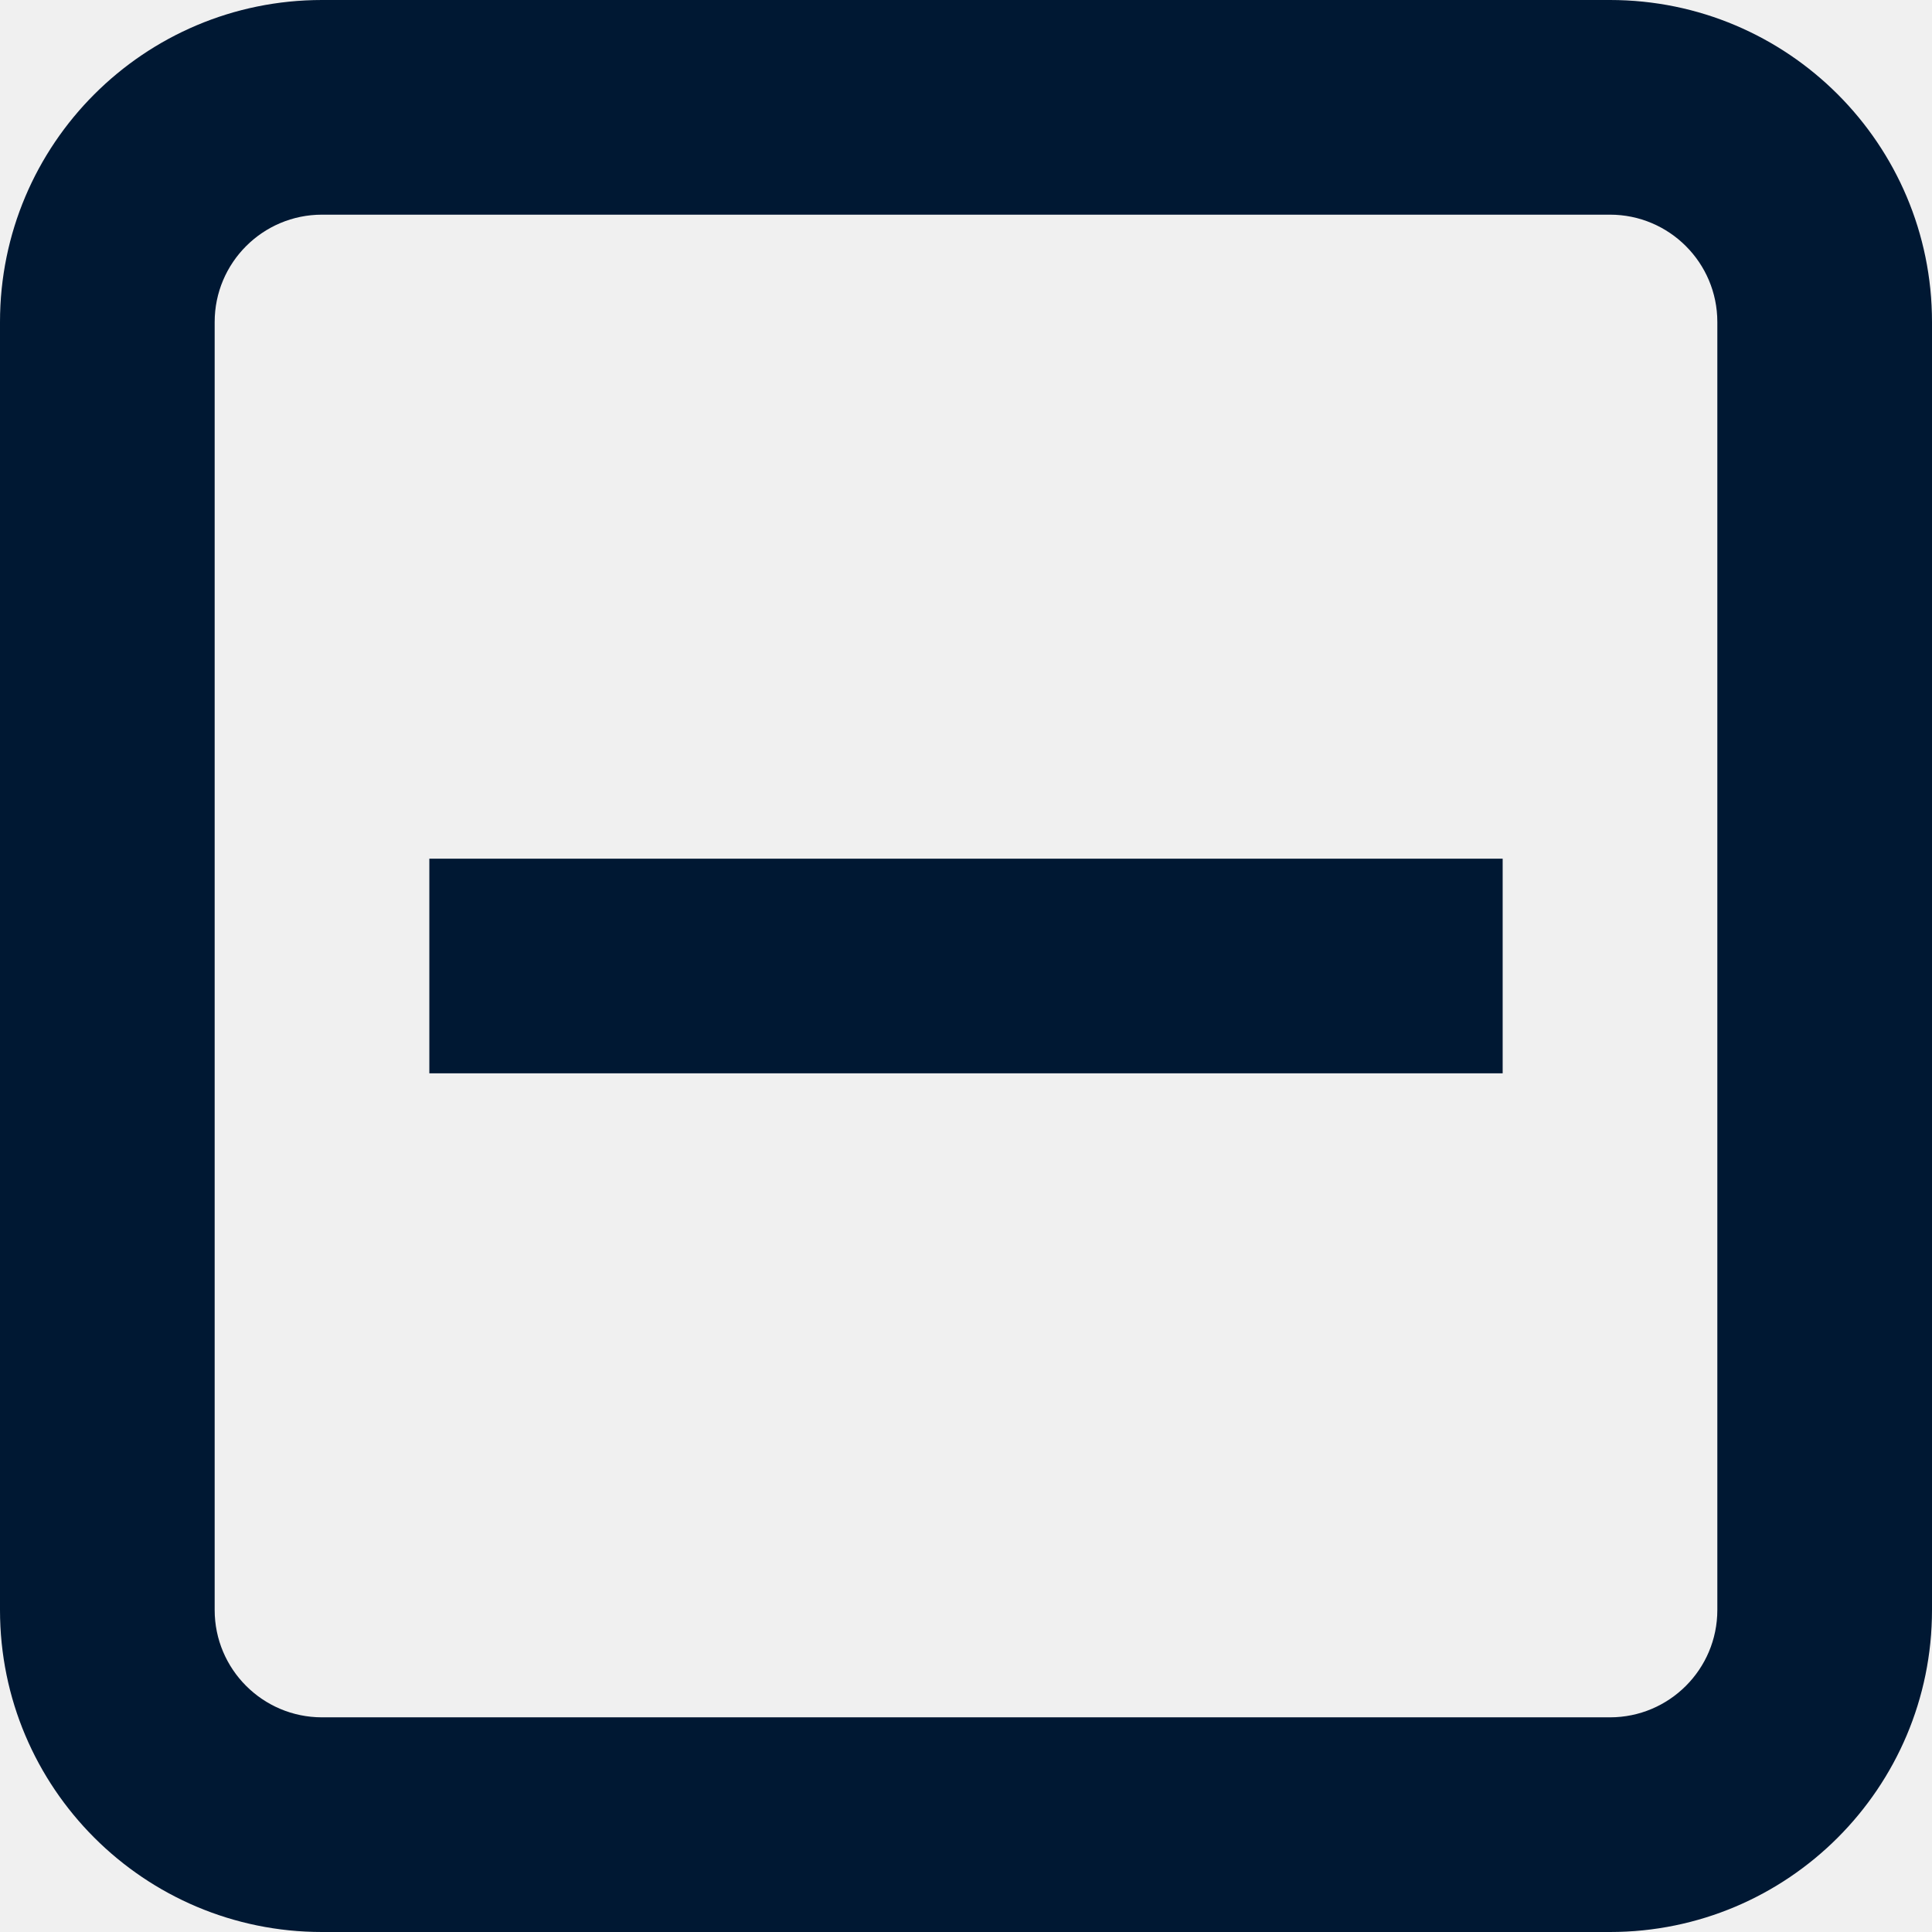
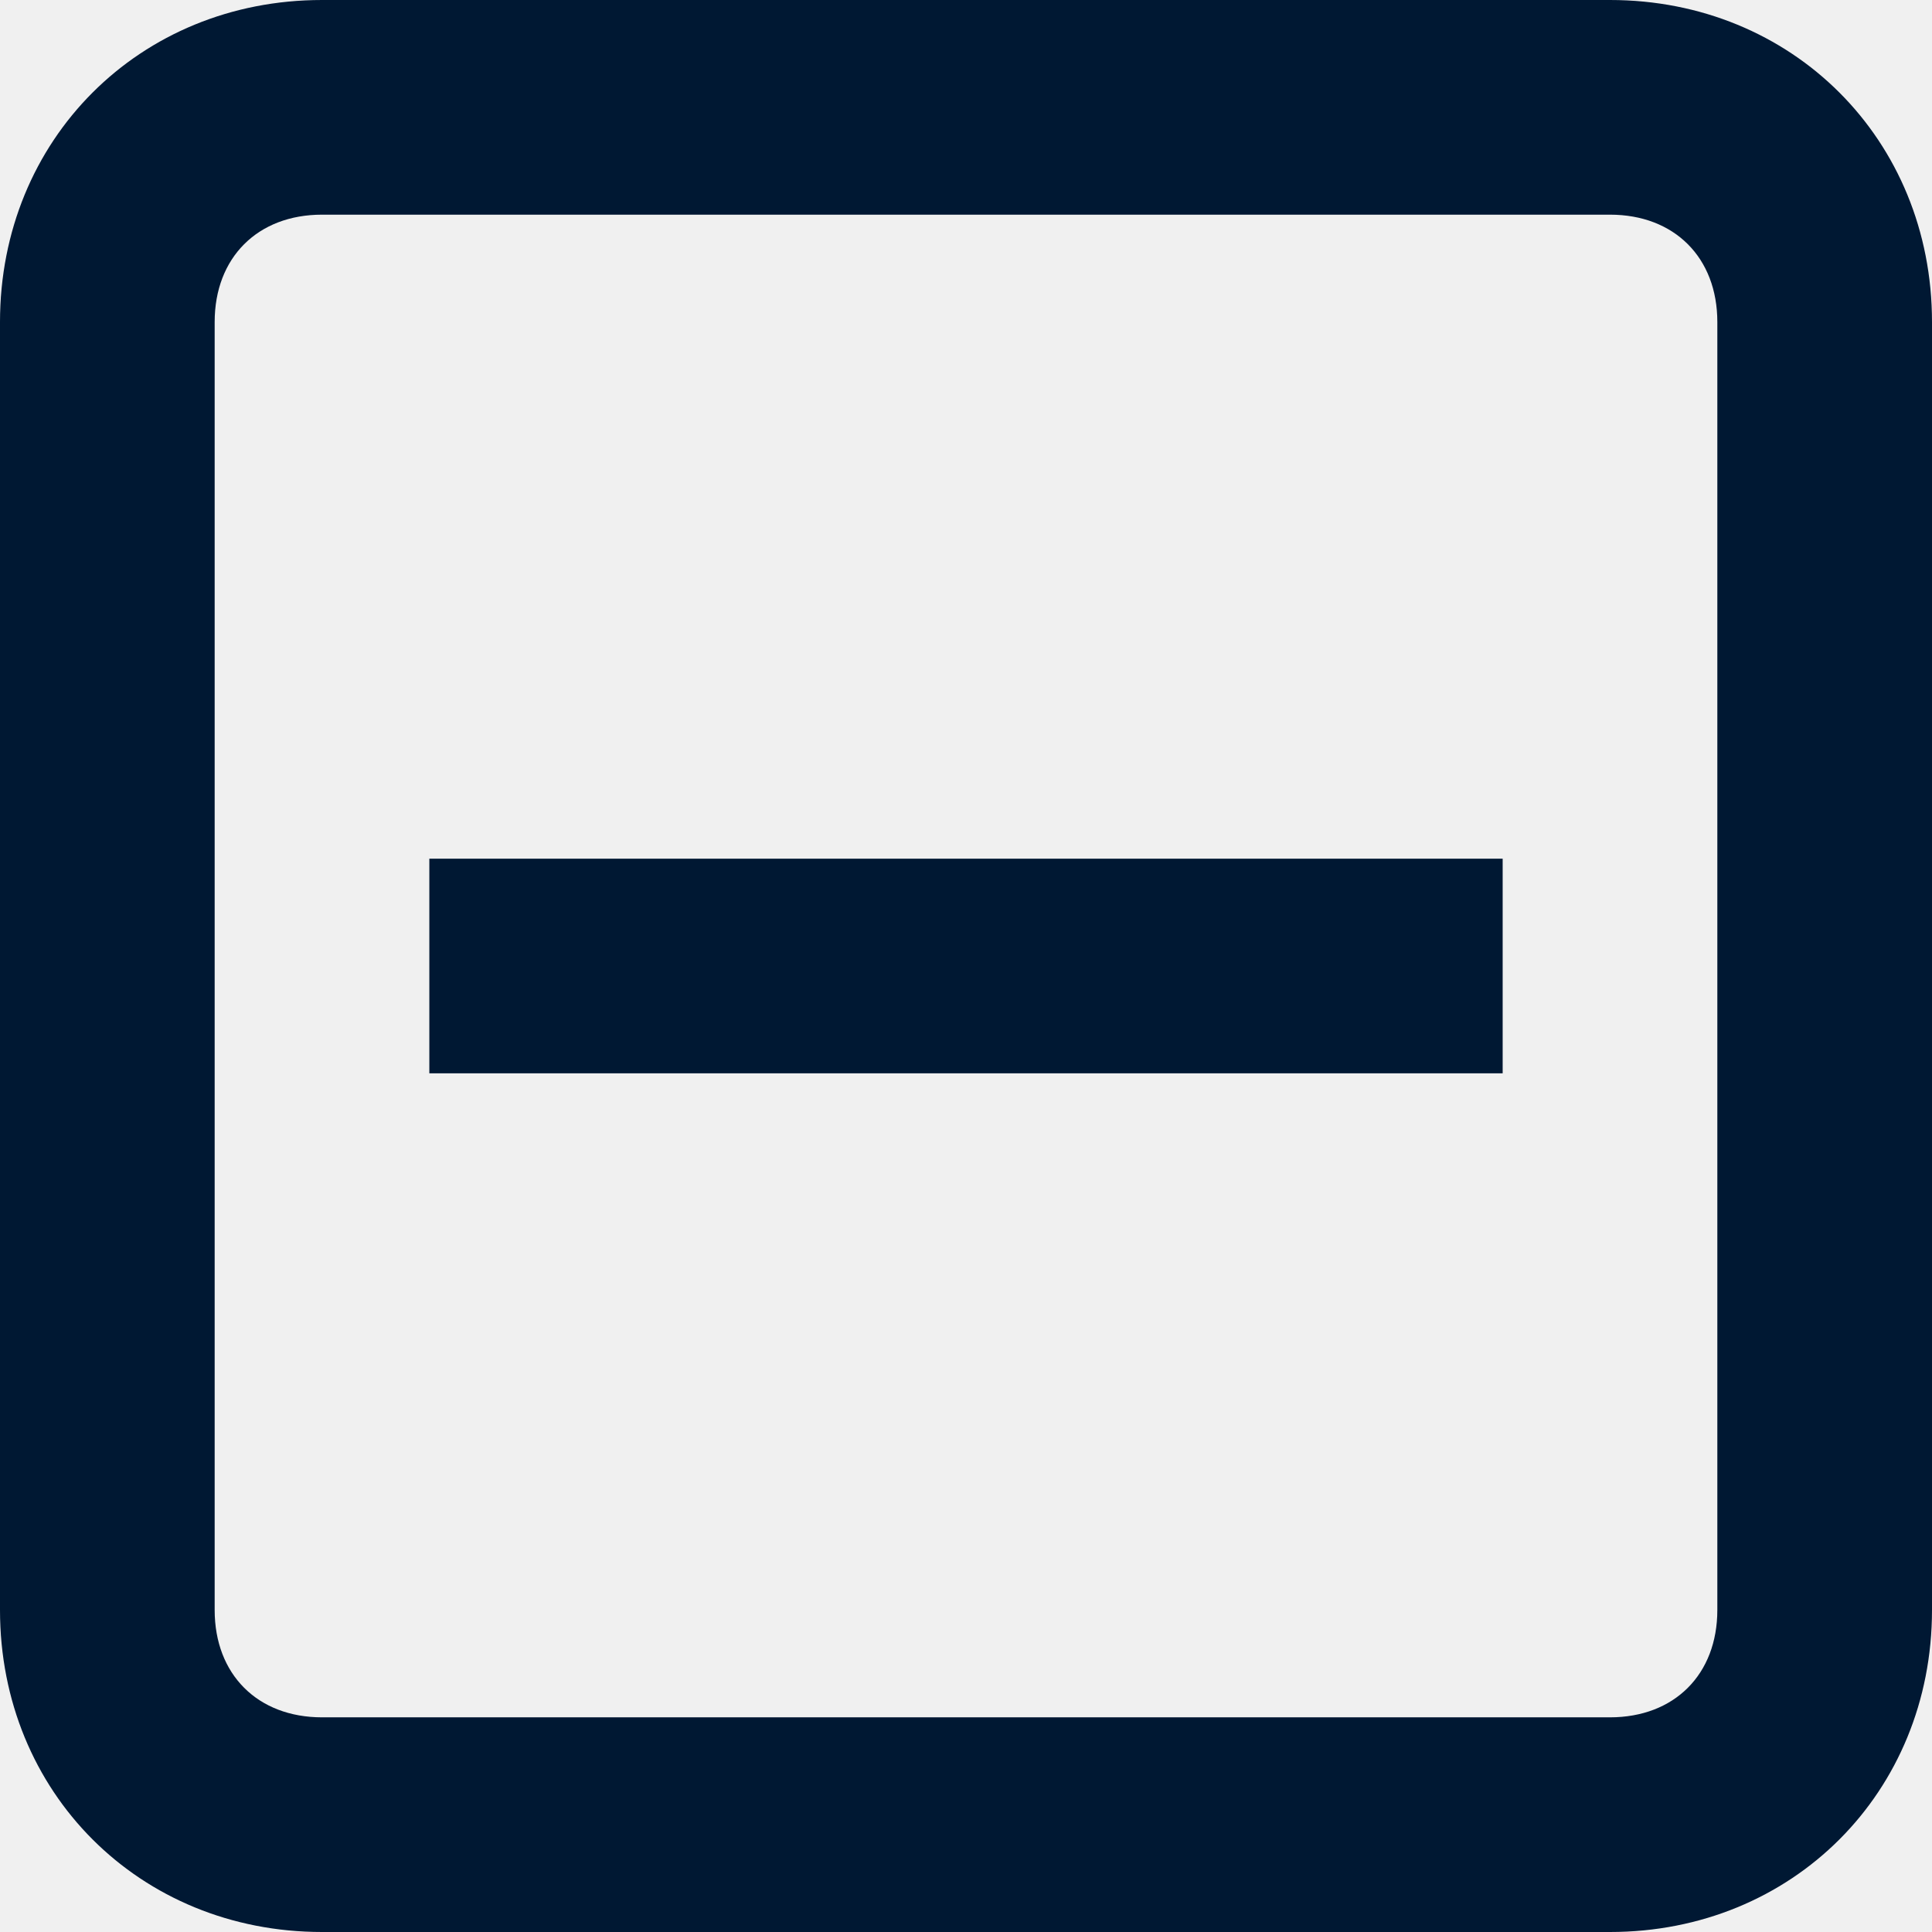
- <svg xmlns="http://www.w3.org/2000/svg" xmlns:xlink="http://www.w3.org/1999/xlink" width="18px" height="18px" viewBox="0 0 18 18" version="1.1">
-   <defs>
-     <path d="M3,2 C2.448,2 2,2.448 2,3 L2,15 C2,15.552 2.448,16 3,16 L15,16 C15.552,16 16,15.552 16,15 L16,3 C16,2.448 15.552,2 15,2 L3,2 Z M3,0 L15,0 C16.657,0 18,1.343 18,3 L18,15 C18,16.657 16.657,18 15,18 L3,18 C1.343,18 0,16.657 0,15 L0,3 C0,1.343 1.343,0 3,0 Z M4,8 L4,10 L14,10 L14,8 L4,8 Z" id="path-1" />
-   </defs>
-   <g id="Icons" stroke="none" stroke-width="1" fill="none" fill-rule="evenodd">
-     <g id="select-/-box-minus" transform="translate(-3, -3)">
-       <g id="box-plus">
-         <g id="Icon-🎨" transform="translate(3, 3)">
-           <mask id="mask-2" fill="white">
-             <use xlink:href="#path-1" />
-           </mask>
-           <use id="Mask" fill="#001833" fill-rule="nonzero" xlink:href="#path-1" />
-         </g>
-       </g>
-     </g>
-   </g>
+ <svg xmlns="http://www.w3.org/2000/svg" version="1.1" id="Layer_1" x="0px" y="0px" viewBox="0 0 18 18" style="enable-background:new 0 0 18 18;" xml:space="preserve">
+   <style type="text/css">
+ 	.st0{fill:#001833;}
+ </style>
+   <path id="path-1_1_" class="st0" d="M3,2C2.4,2,2,2.4,2,3v12c0,0.6,0.4,1,1,1h12c0.6,0,1-0.4,1-1V3c0-0.6-0.4-1-1-1H3z M3,0h12  c1.7,0,3,1.3,3,3v12c0,1.7-1.3,3-3,3H3c-1.7,0-3-1.3-3-3V3C0,1.3,1.3,0,3,0z M4,8v2h10V8H4z" />
</svg>
